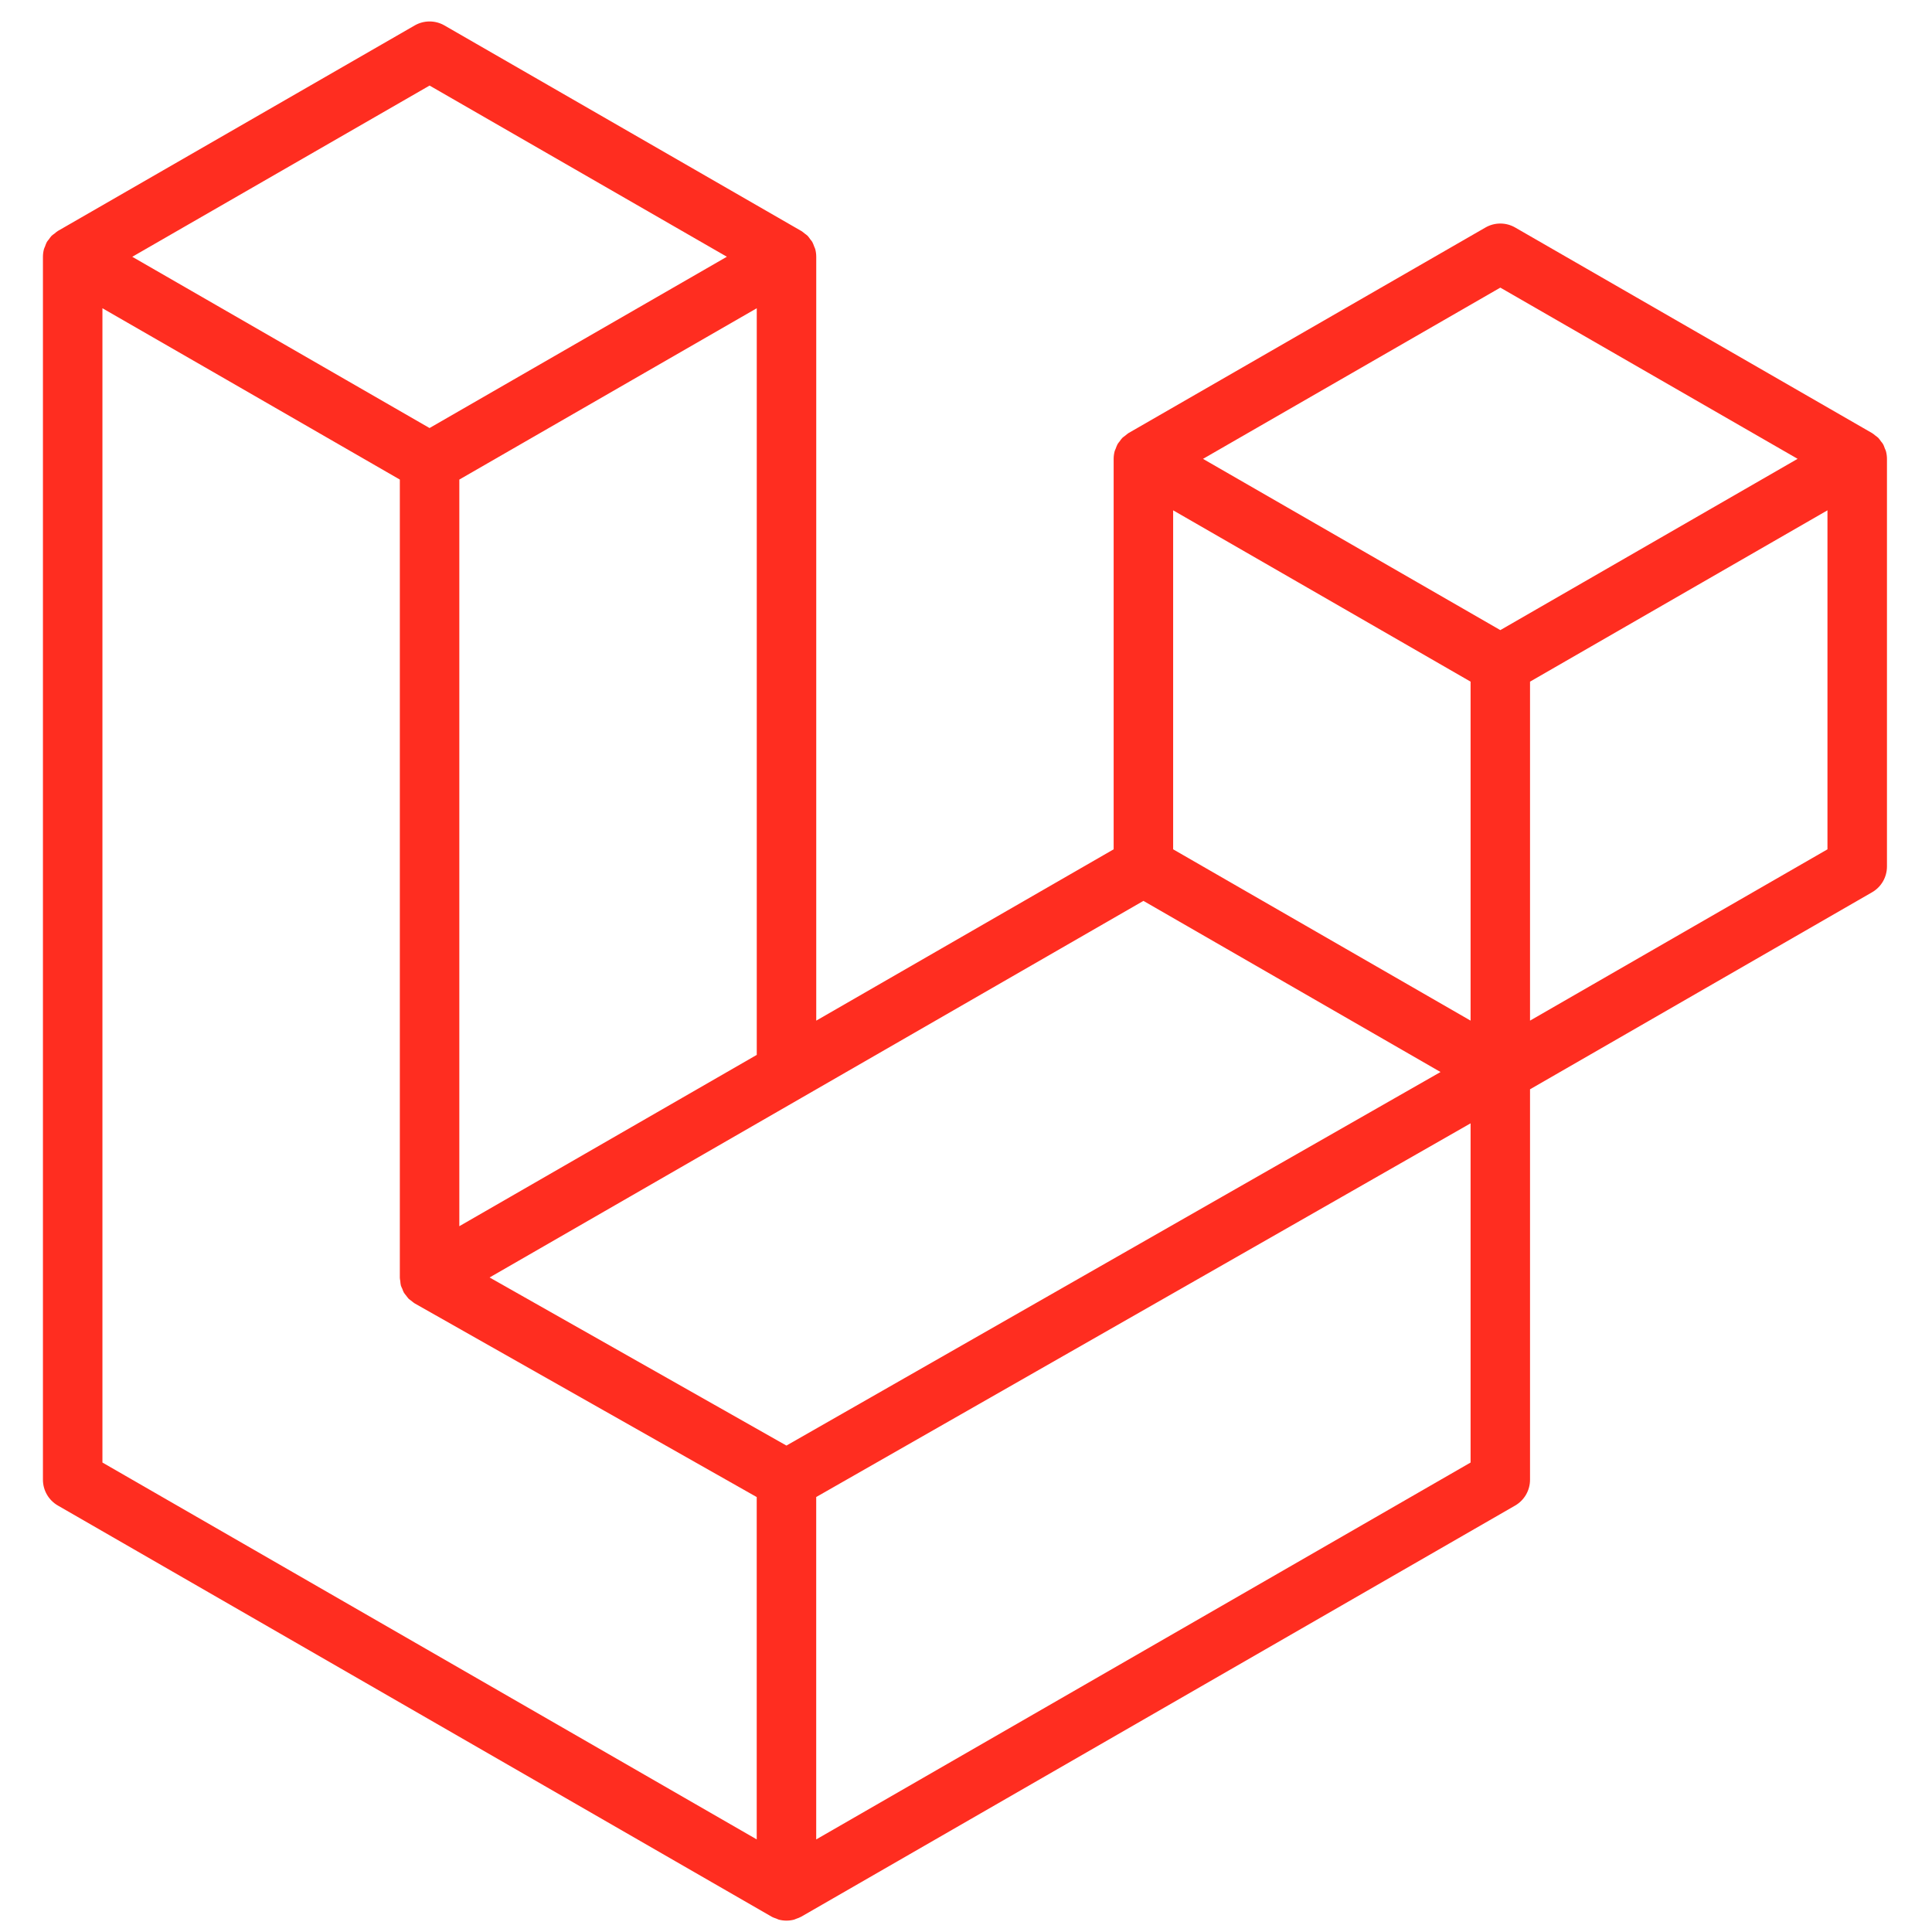
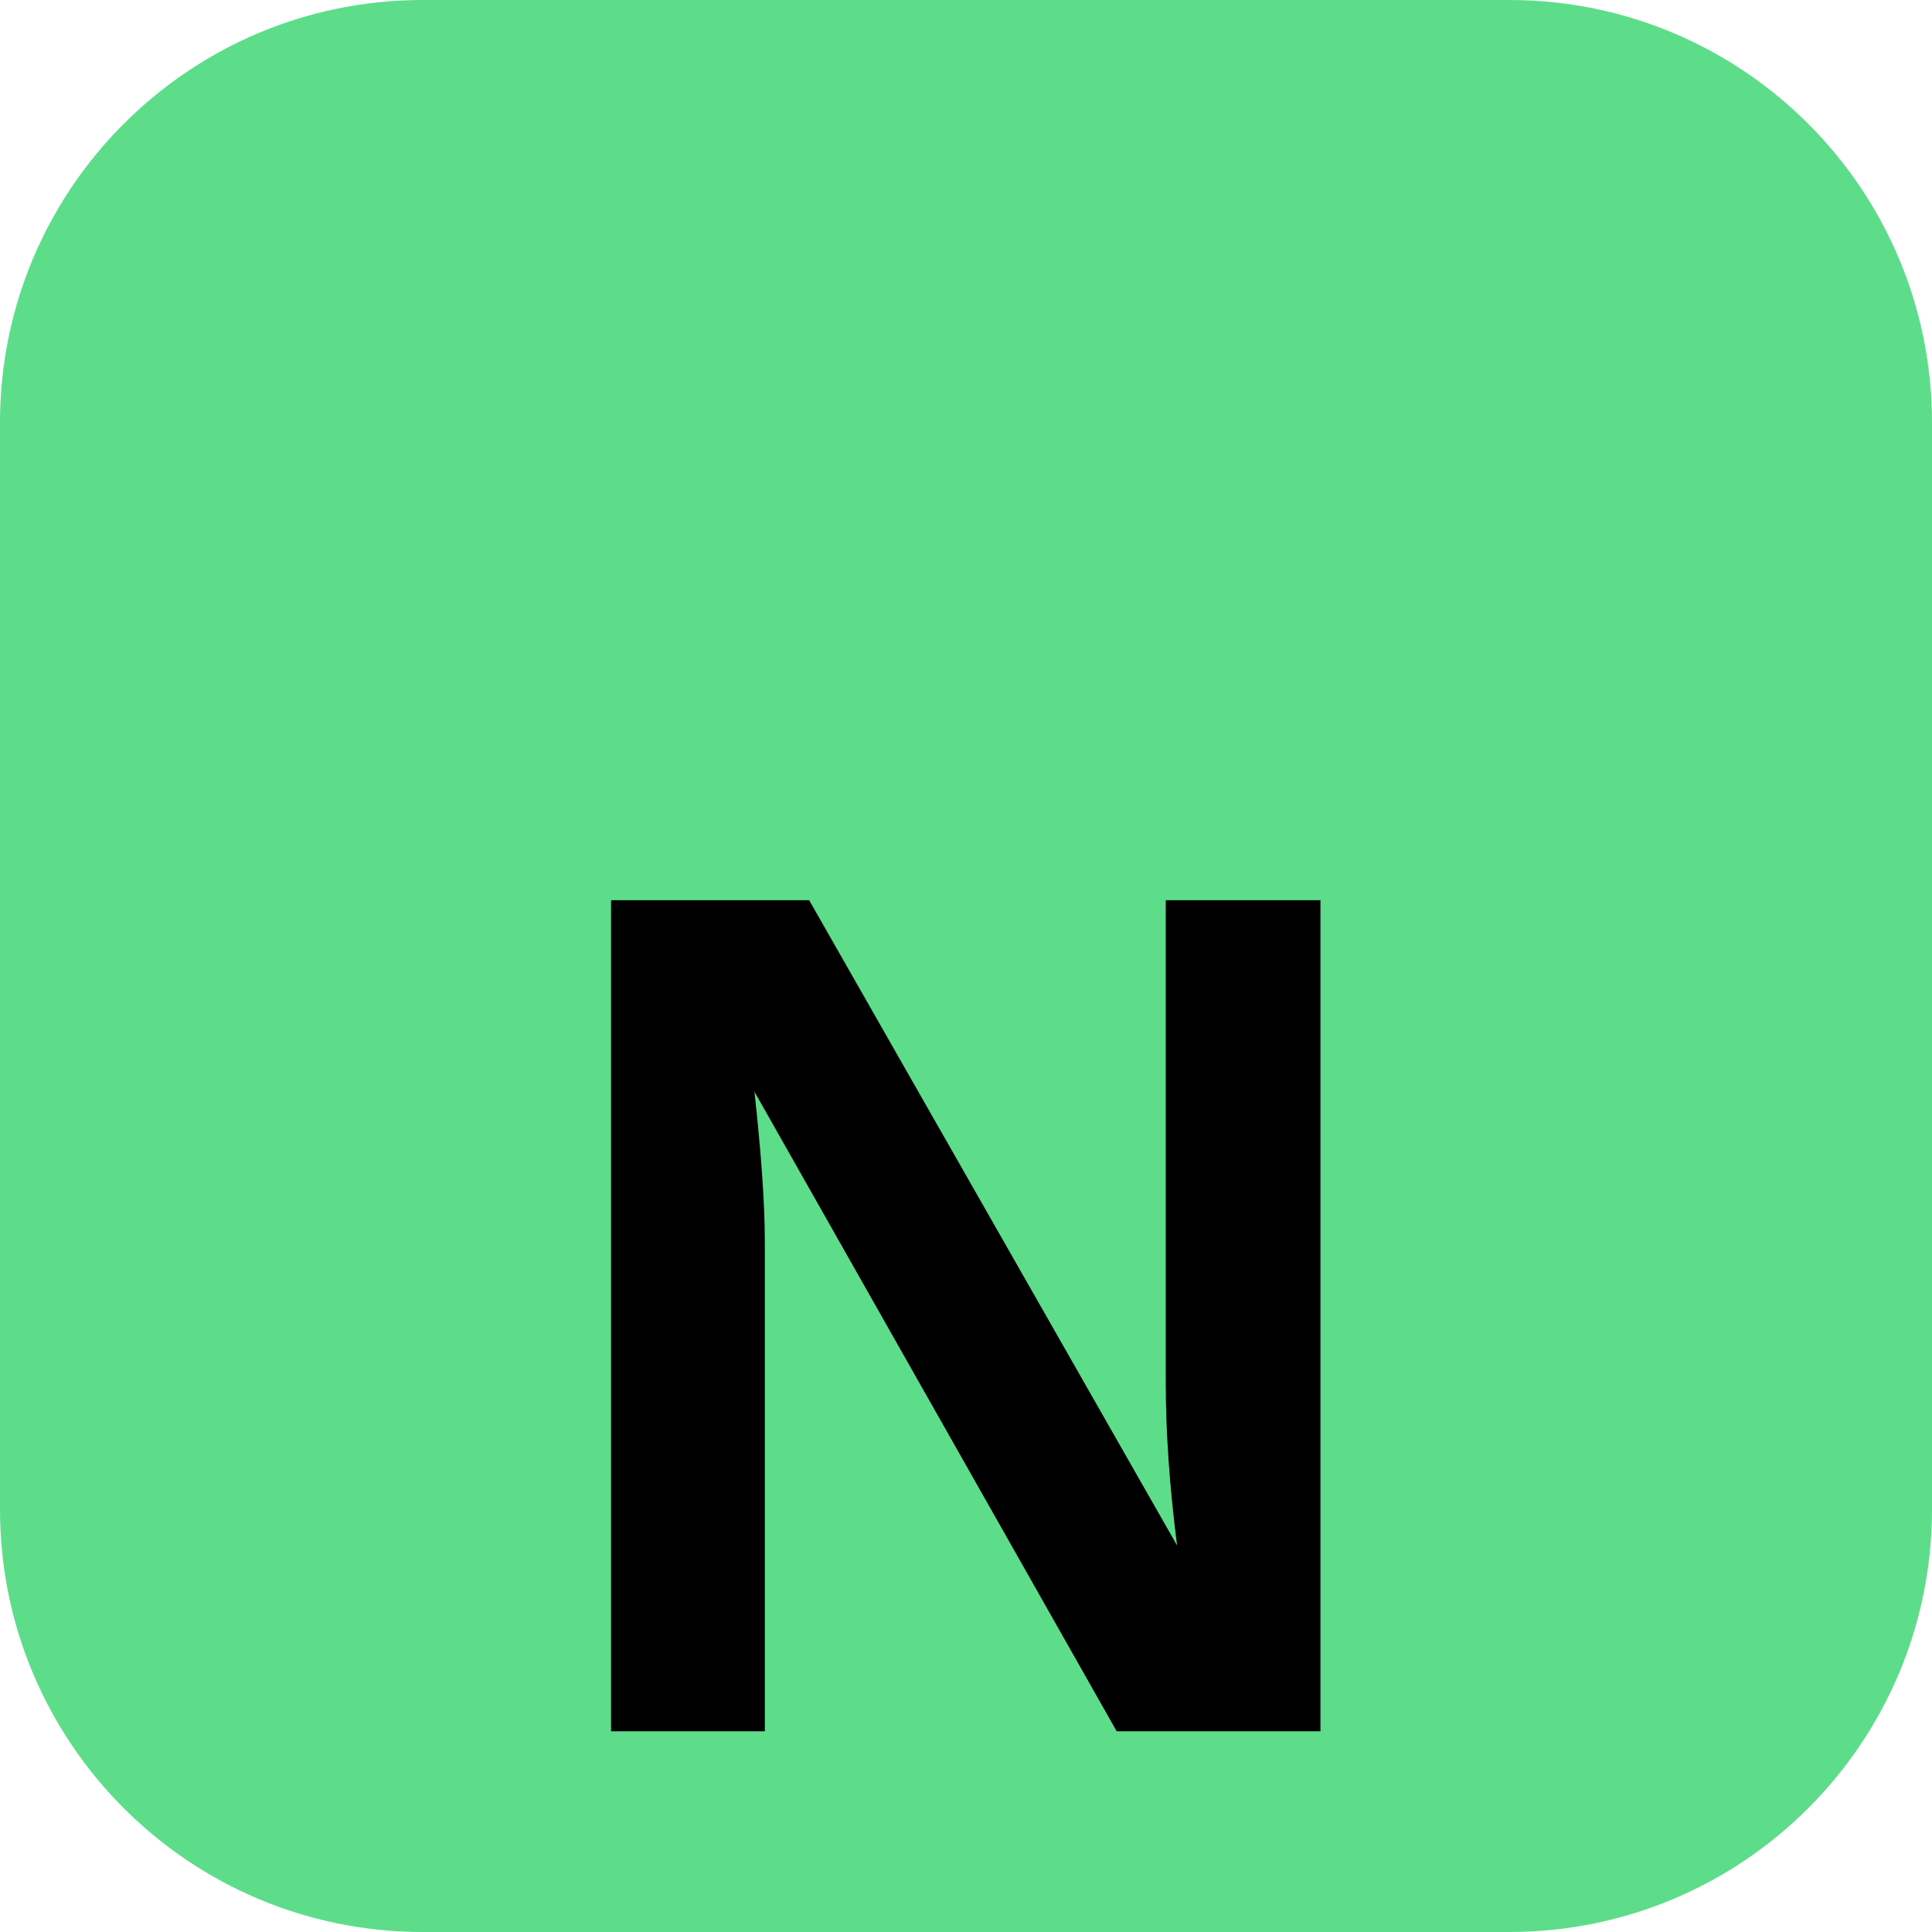
- <svg xmlns="http://www.w3.org/2000/svg" width="166" height="166" viewBox="0 0 166 166" fill="none">
-   <path fill-rule="evenodd" clip-rule="evenodd" d="M162.041 38.759C162.099 38.977 162.129 39.201 162.13 39.426V74.452C162.13 74.902 162.011 75.344 161.786 75.733C161.561 76.122 161.237 76.444 160.847 76.668L131.462 93.594V127.141C131.462 128.054 130.977 128.897 130.186 129.357L68.847 164.683C68.707 164.763 68.554 164.814 68.401 164.868C68.343 164.887 68.289 164.922 68.228 164.938C67.8 165.051 67.349 165.051 66.92 164.938C66.85 164.919 66.786 164.881 66.719 164.855C66.579 164.804 66.432 164.76 66.298 164.683L4.972 129.357C4.583 129.133 4.259 128.81 4.034 128.421C3.808 128.032 3.69 127.591 3.689 127.141L3.689 22.063C3.689 21.834 3.721 21.61 3.779 21.393C3.798 21.32 3.843 21.253 3.868 21.179C3.916 21.045 3.961 20.908 4.031 20.783C4.079 20.7 4.149 20.633 4.206 20.557C4.28 20.454 4.347 20.349 4.433 20.26C4.506 20.186 4.602 20.132 4.685 20.068C4.778 19.992 4.861 19.909 4.966 19.848L35.633 2.185C36.022 1.961 36.462 1.844 36.91 1.844C37.358 1.844 37.798 1.961 38.186 2.185L68.851 19.848H68.857C68.959 19.912 69.045 19.992 69.138 20.065C69.221 20.129 69.313 20.186 69.387 20.257C69.476 20.349 69.54 20.454 69.616 20.557C69.671 20.633 69.744 20.7 69.789 20.783C69.862 20.911 69.904 21.045 69.955 21.179C69.98 21.253 70.025 21.32 70.044 21.396C70.103 21.614 70.133 21.838 70.133 22.063V87.694L95.686 72.974V39.423C95.686 39.2 95.718 38.973 95.775 38.759C95.798 38.683 95.839 38.615 95.865 38.542C95.916 38.408 95.96 38.271 96.031 38.146C96.079 38.063 96.149 37.996 96.203 37.92C96.279 37.818 96.343 37.712 96.433 37.623C96.506 37.549 96.599 37.495 96.681 37.431C96.777 37.355 96.86 37.272 96.962 37.211L127.633 19.548C128.021 19.324 128.461 19.206 128.91 19.206C129.358 19.206 129.798 19.324 130.186 19.548L160.85 37.211C160.959 37.275 161.042 37.355 161.137 37.428C161.217 37.492 161.31 37.549 161.383 37.62C161.473 37.712 161.536 37.818 161.613 37.92C161.67 37.996 161.741 38.063 161.785 38.146C161.859 38.271 161.9 38.408 161.951 38.542C161.98 38.615 162.021 38.683 162.041 38.759ZM157.018 72.974V43.848L146.287 50.028L131.462 58.568V87.694L157.021 72.974H157.018ZM126.354 125.663V96.518L111.771 104.85L70.13 128.626V158.046L126.354 125.663ZM8.801 26.485V125.663L65.018 158.043V128.629L35.649 112L35.64 111.994L35.627 111.988C35.528 111.93 35.445 111.847 35.353 111.777C35.273 111.713 35.18 111.662 35.11 111.592L35.104 111.582C35.021 111.502 34.963 111.403 34.893 111.314C34.829 111.228 34.753 111.154 34.702 111.065L34.699 111.055C34.641 110.96 34.606 110.845 34.565 110.736C34.523 110.64 34.469 110.551 34.443 110.449C34.411 110.328 34.405 110.197 34.392 110.072C34.379 109.976 34.354 109.881 34.354 109.785V109.778V41.205L19.532 32.662L8.801 26.485ZM36.913 7.35L11.364 22.063L36.907 36.777L62.453 22.06L36.907 7.35H36.913ZM50.2 99.174L65.022 90.637V26.485L54.291 32.665L39.466 41.205V105.357L50.2 99.174ZM128.91 24.713L103.363 39.426L128.91 54.14L154.453 39.423L128.91 24.713ZM126.354 58.568L111.529 50.028L100.798 43.848V72.974L115.619 81.511L126.354 87.694V58.568ZM67.571 124.205L105.042 102.803L123.772 92.109L98.245 77.405L68.854 94.334L42.066 109.762L67.571 124.205Z" fill="#FF2D20" />
+ <svg xmlns="http://www.w3.org/2000/svg" viewBox="0 0 32 32">
+   <rect width="32" height="32" rx="7" fill="#5ddc8a" />
+   <text x="16" y="23" font-family="Arial, sans-serif" font-size="20" font-weight="bold" fill="#000000" text-anchor="middle" dominant-baseline="middle">N</text>
</svg>
